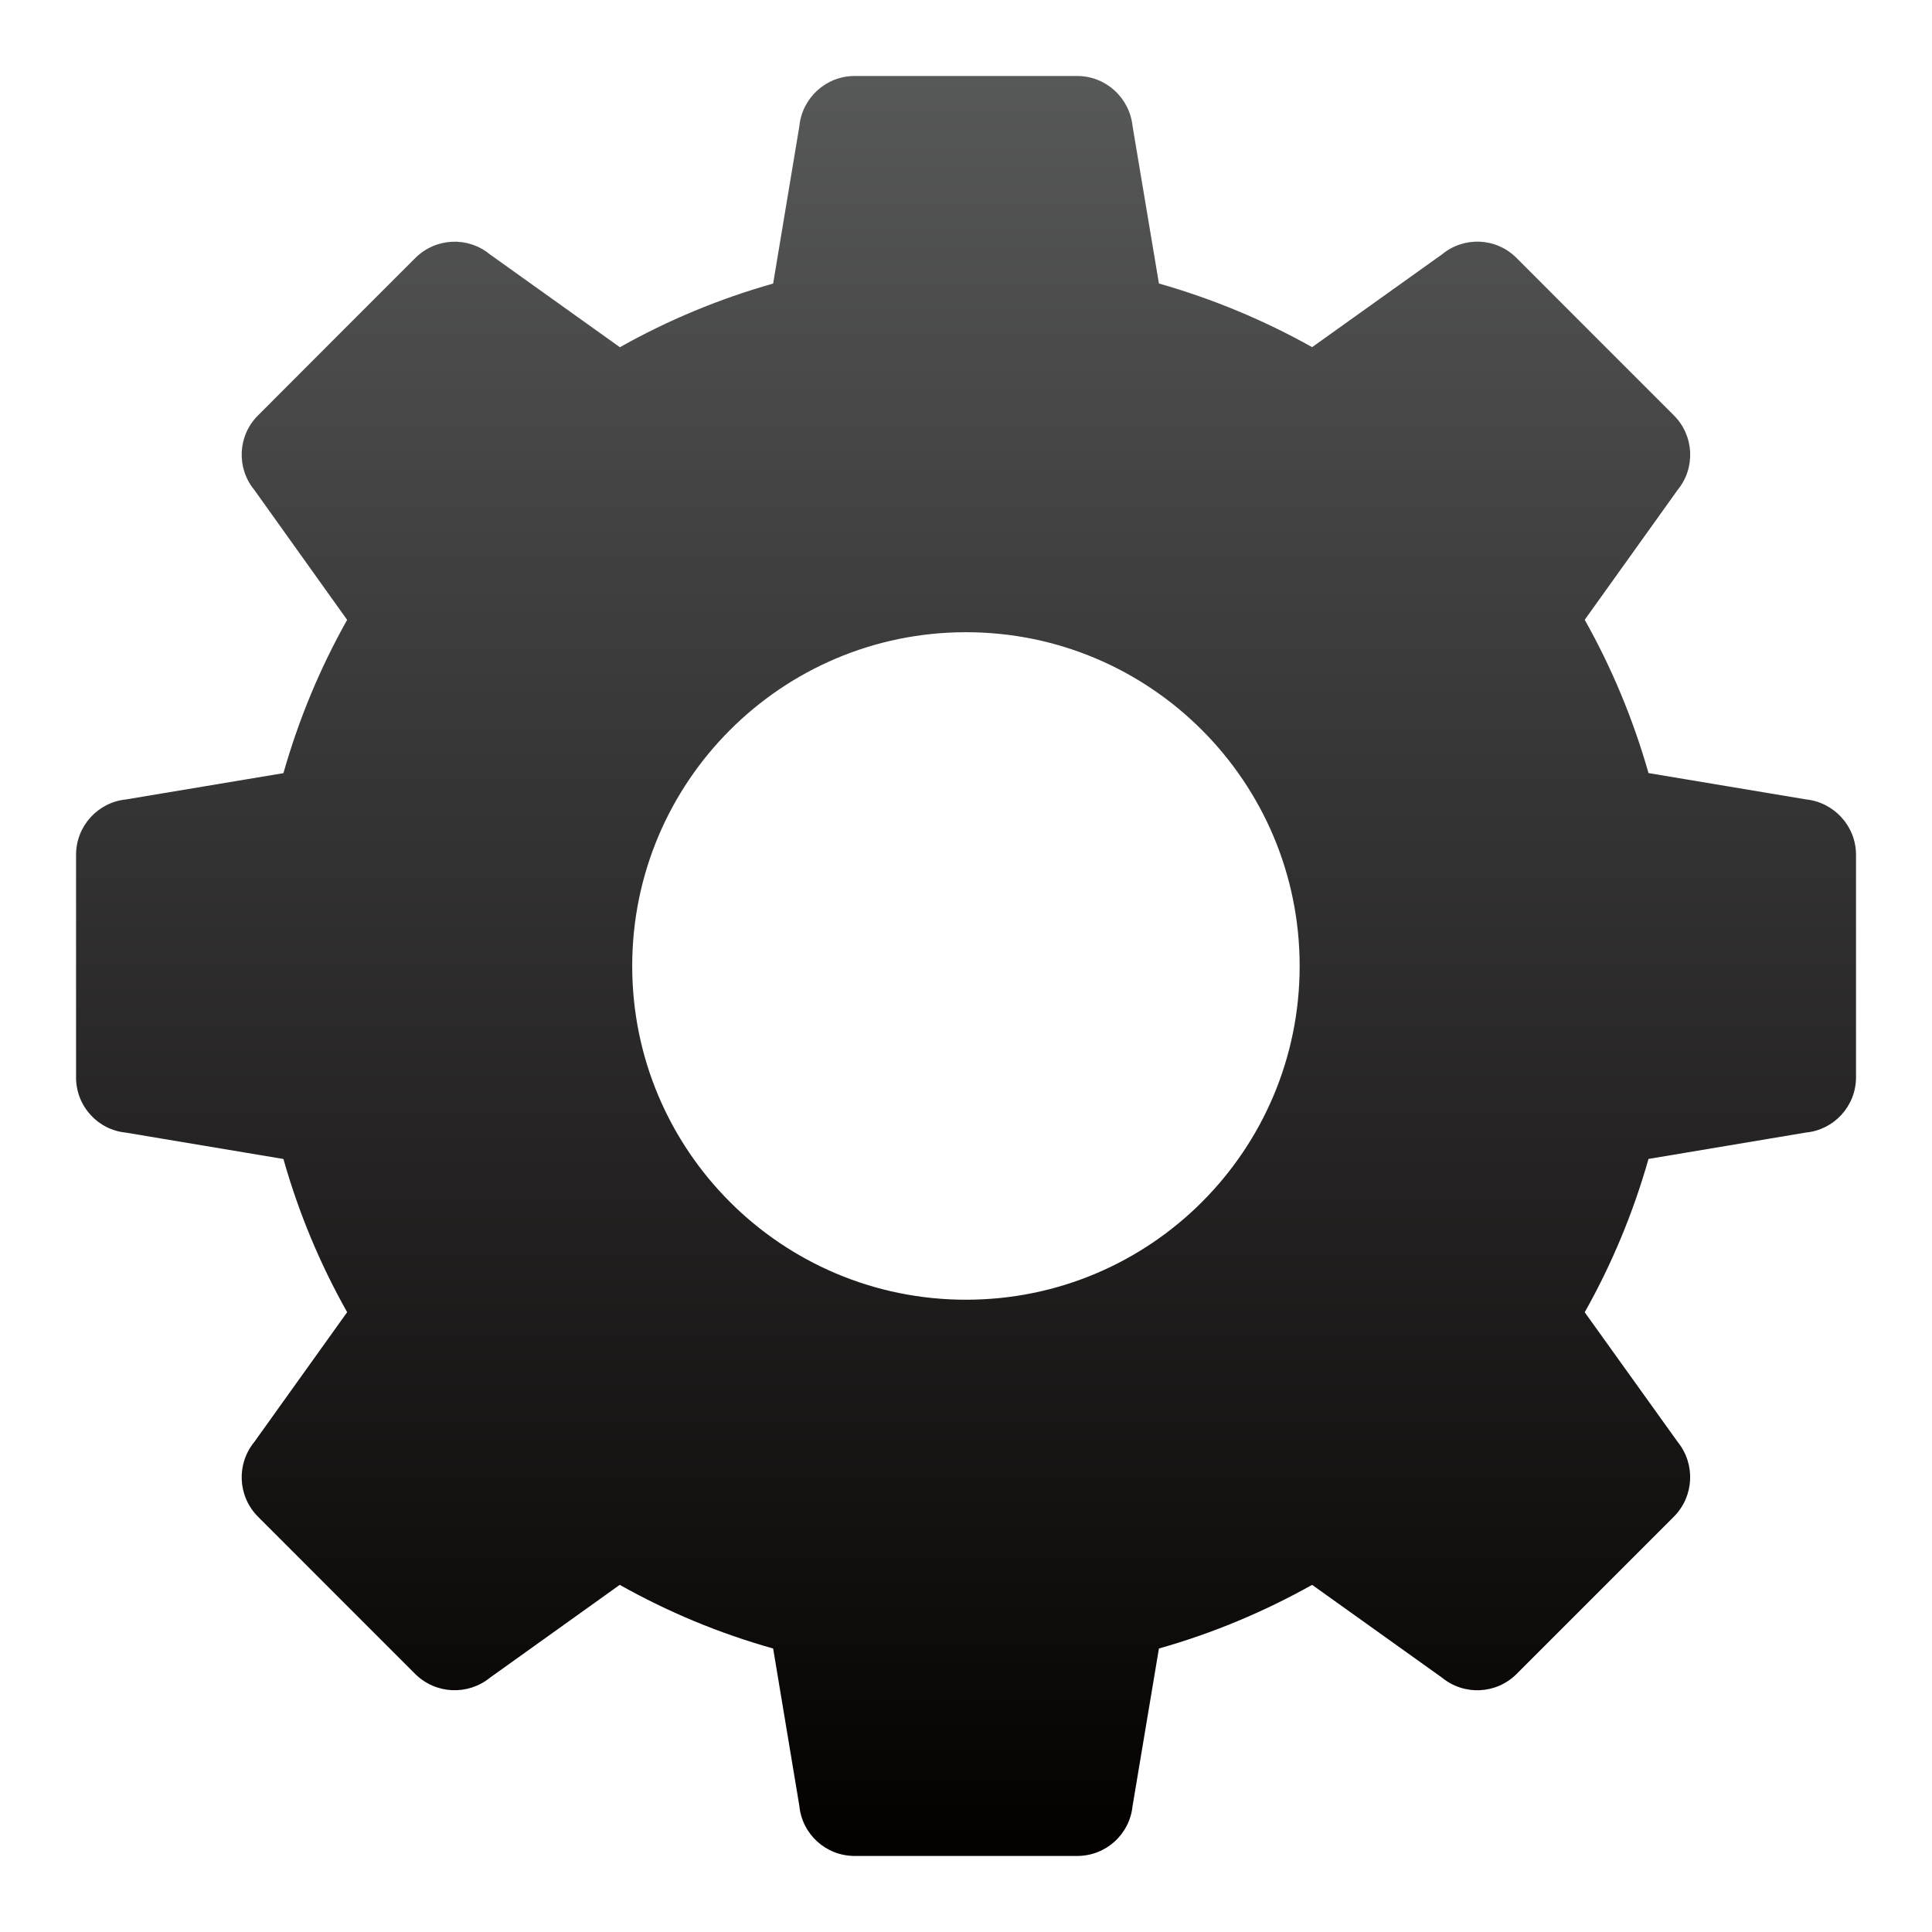
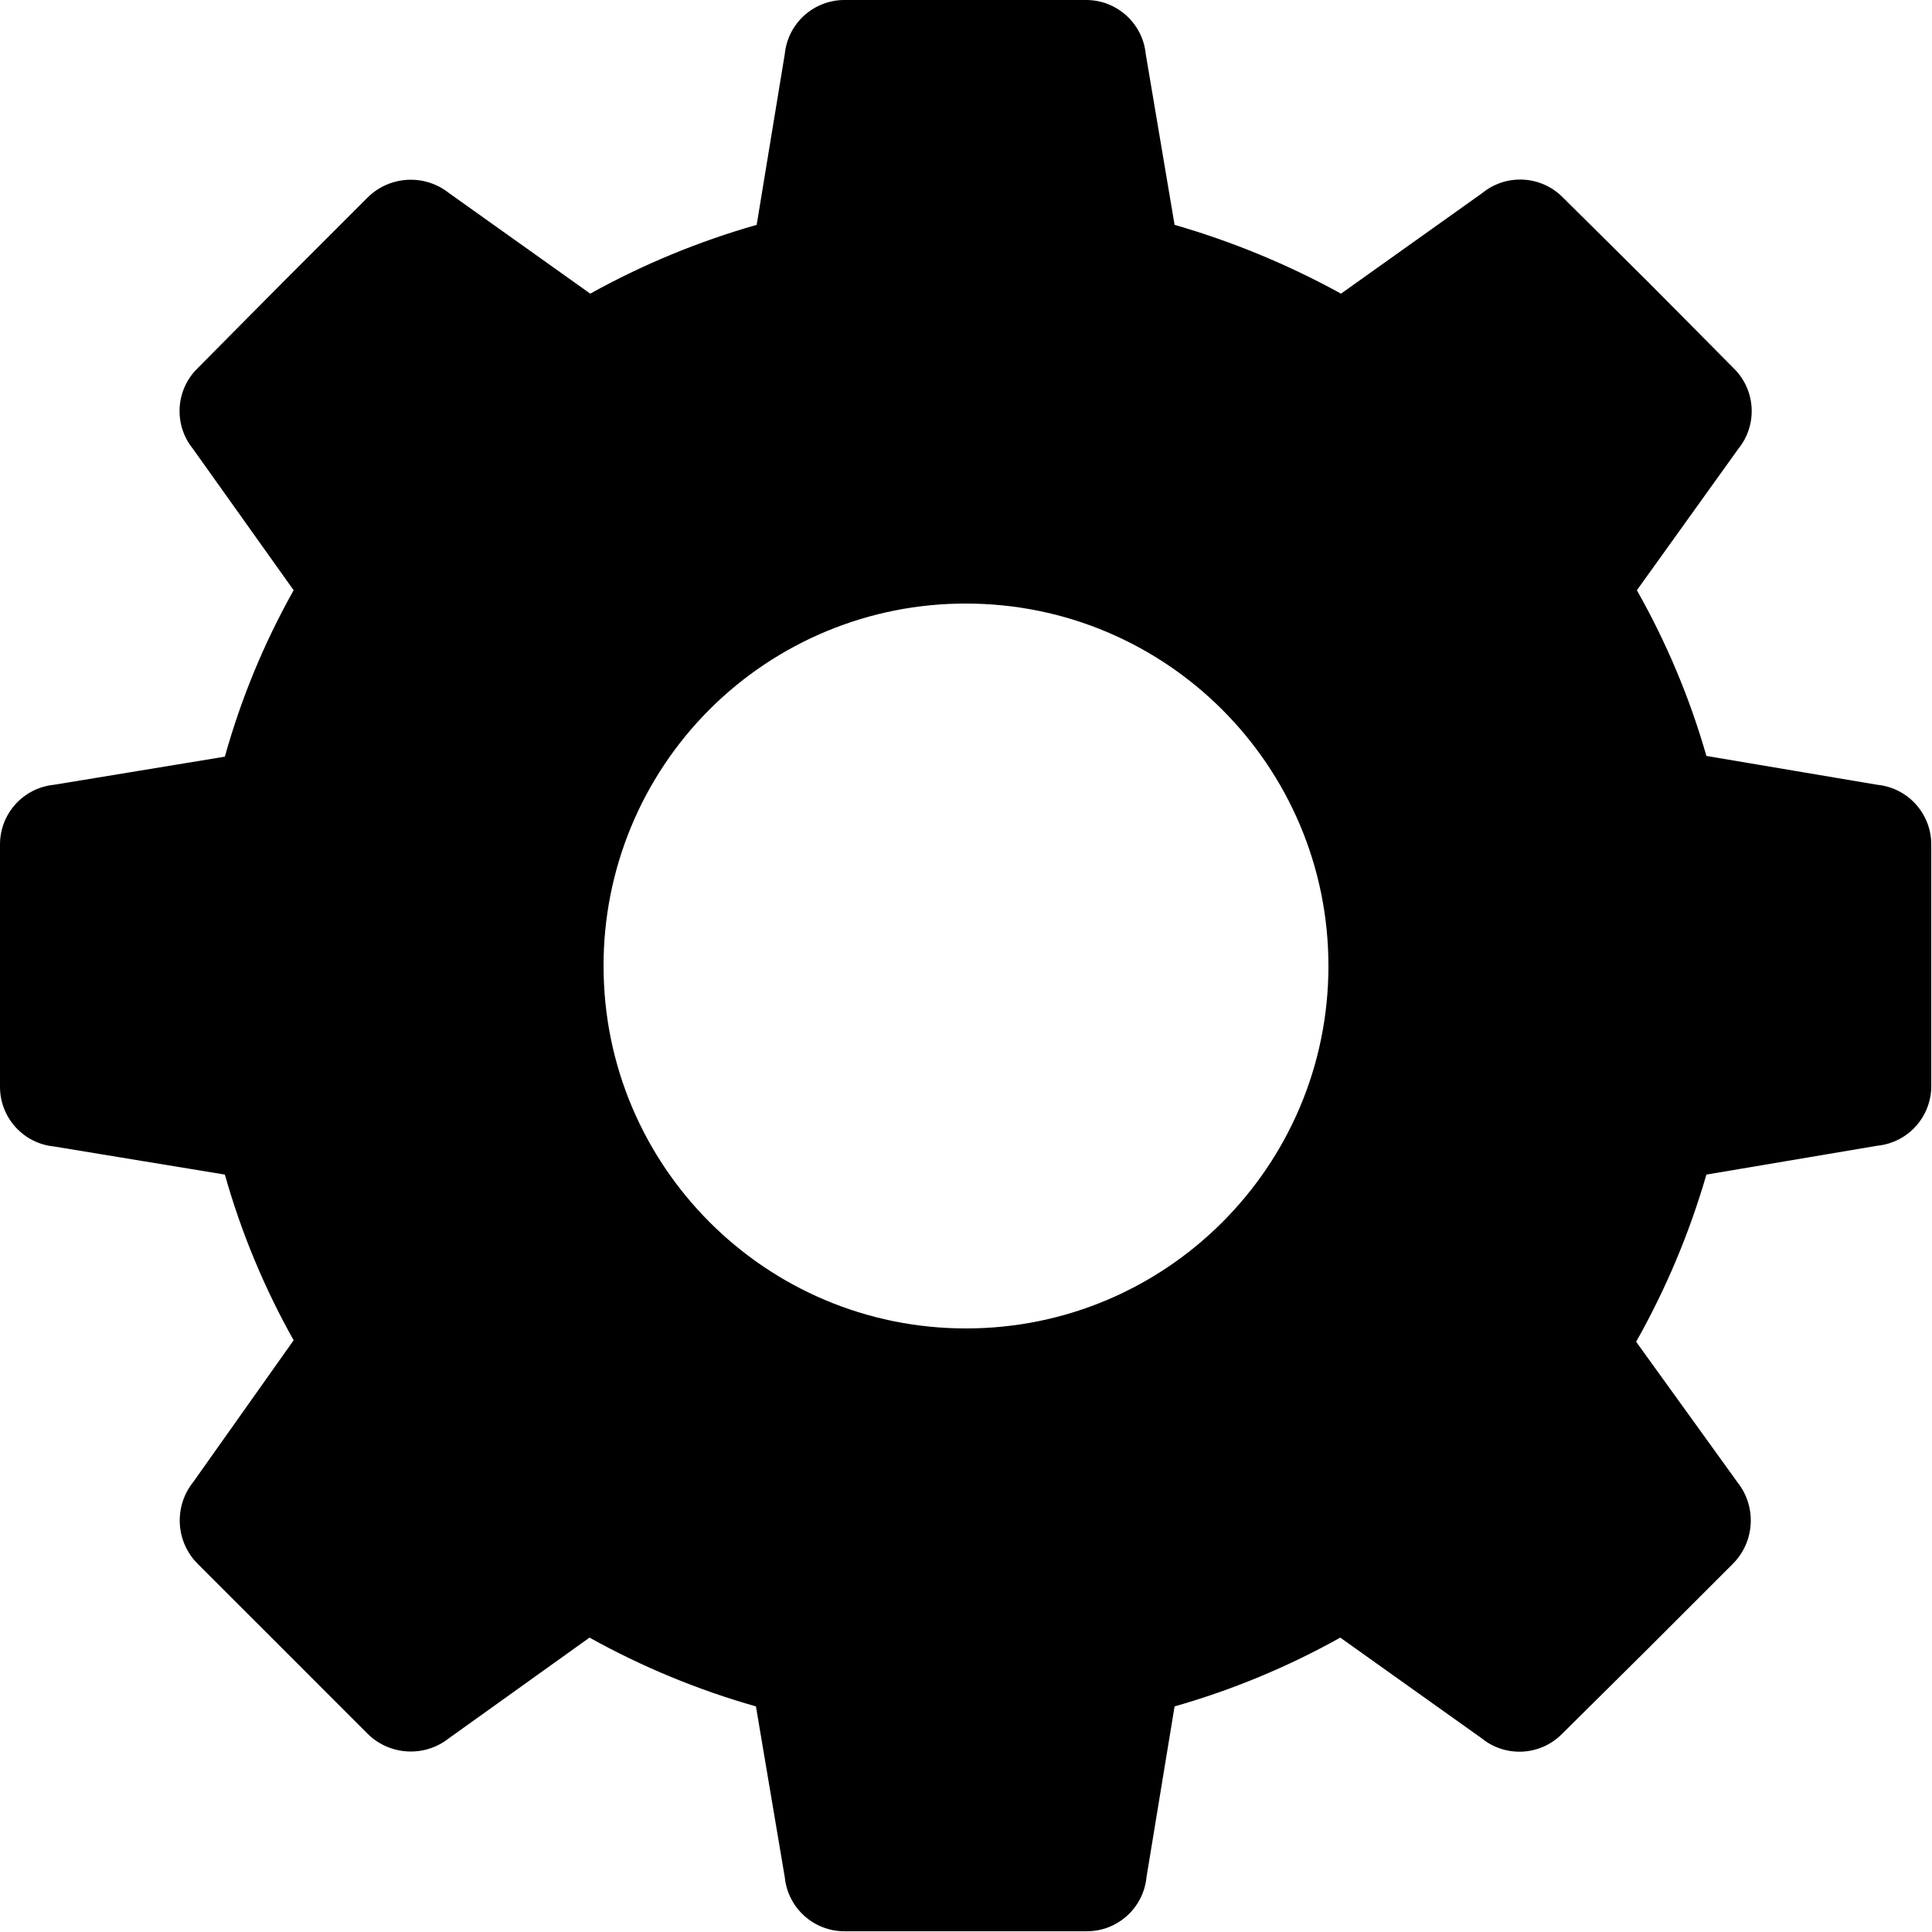
- <svg xmlns="http://www.w3.org/2000/svg" version="1.1" id="圖層_1" x="0px" y="0px" width="28.35px" height="28.35px" viewBox="0 0 28.35 28.35" enable-background="new 0 0 28.35 28.35" xml:space="preserve">
-   <linearGradient id="SVGID_1_" gradientUnits="userSpaceOnUse" x1="14.175" y1="27.234" x2="14.175" y2="1.116">
-     <stop offset="0" style="stop-color:#040000" />
-     <stop offset="1" style="stop-color:#575858" />
-   </linearGradient>
-   <path fill-rule="evenodd" clip-rule="evenodd" fill="url(#SVGID_1_)" d="M11.345,4.161C10.551,4.385,9.799,4.7,9.096,5.095  L7.188,3.732C6.867,3.468,6.395,3.486,6.093,3.787L4.938,4.942L3.786,6.096C3.486,6.394,3.468,6.868,3.731,7.188l1.363,1.908  c-0.397,0.704-0.71,1.458-0.935,2.249l-2.311,0.386c-0.412,0.042-0.732,0.391-0.732,0.812v1.632v1.634  c0,0.424,0.32,0.771,0.732,0.811l2.311,0.387c0.224,0.793,0.539,1.545,0.935,2.248L3.731,21.16  c-0.263,0.322-0.245,0.795,0.055,1.096l1.153,1.154l1.154,1.154c0.302,0.299,0.774,0.316,1.096,0.055l1.905-1.363  c0.704,0.396,1.457,0.711,2.251,0.934l0.385,2.312c0.04,0.412,0.388,0.732,0.811,0.732h1.634h1.632c0.424,0,0.77-0.32,0.812-0.732  l0.387-2.312c0.789-0.223,1.543-0.539,2.248-0.934l1.908,1.363c0.32,0.262,0.793,0.244,1.092-0.055l1.154-1.154l1.154-1.154  c0.299-0.301,0.318-0.773,0.057-1.096l-1.365-1.904c0.396-0.703,0.711-1.457,0.936-2.25l2.309-0.387  c0.412-0.039,0.736-0.387,0.736-0.811v-1.634v-1.632c0-0.421-0.324-0.77-0.736-0.812l-2.309-0.386  c-0.225-0.79-0.539-1.544-0.936-2.249l1.365-1.908c0.262-0.32,0.242-0.794-0.057-1.092l-1.154-1.154l-1.154-1.155  c-0.299-0.301-0.771-0.319-1.092-0.055l-1.908,1.363c-0.705-0.395-1.459-0.709-2.248-0.934l-0.387-2.31  c-0.043-0.411-0.389-0.735-0.812-0.735h-1.632h-1.634c-0.423,0-0.771,0.324-0.811,0.735L11.345,4.161L11.345,4.161z M14.175,9.277  c2.704,0,4.896,2.195,4.896,4.898c0,2.706-2.191,4.897-4.896,4.897c-2.705,0-4.898-2.191-4.898-4.897  C9.277,11.472,11.47,9.277,14.175,9.277z" />
+ <svg xmlns="http://www.w3.org/2000/svg" id="圖層_1" data-name="圖層 1" viewBox="0 0 26.12 26.12">
+   <path d="M11.35,4.16a10.65,10.65,0,0,0-2.25.93L7.19,3.73a.83.83,0,0,0-1.1.06L4.94,4.94,3.79,6.1a.81.81,0,0,0-.06,1.09L5.09,9.1a10.15,10.15,0,0,0-.93,2.25l-2.31.38a.81.81,0,0,0-.73.81v3.27a.81.81,0,0,0,.73.81L4.16,17a10.27,10.27,0,0,0,.93,2.24L3.73,21.16a.83.83,0,0,0,.06,1.1l1.15,1.15,1.15,1.15a.83.83,0,0,0,1.1.06l1.9-1.36a10.56,10.56,0,0,0,2.25.93l.39,2.31a.81.81,0,0,0,.81.73h3.27a.81.81,0,0,0,.81-.73L17,24.19a10.48,10.48,0,0,0,2.24-.93l1.91,1.36a.81.81,0,0,0,1.09-.06l1.16-1.15,1.15-1.15a.83.83,0,0,0,.06-1.1l-1.37-1.9A10.59,10.59,0,0,0,24.19,17l2.31-.39a.81.81,0,0,0,.73-.81V12.54a.81.81,0,0,0-.73-.81l-2.31-.39a10.3,10.3,0,0,0-.94-2.24l1.37-1.91a.81.81,0,0,0-.06-1.09L23.41,4.94,22.25,3.79a.81.81,0,0,0-1.09-.06L19.25,5.09A11,11,0,0,0,17,4.16l-.39-2.31a.81.81,0,0,0-.81-.73H12.54a.81.81,0,0,0-.81.73l-.38,2.31Zm2.83,5.12a4.9,4.9,0,1,1-4.9,4.9A4.89,4.89,0,0,1,14.18,9.28Z" transform="translate(-1.12 -1.12)" />
</svg>
